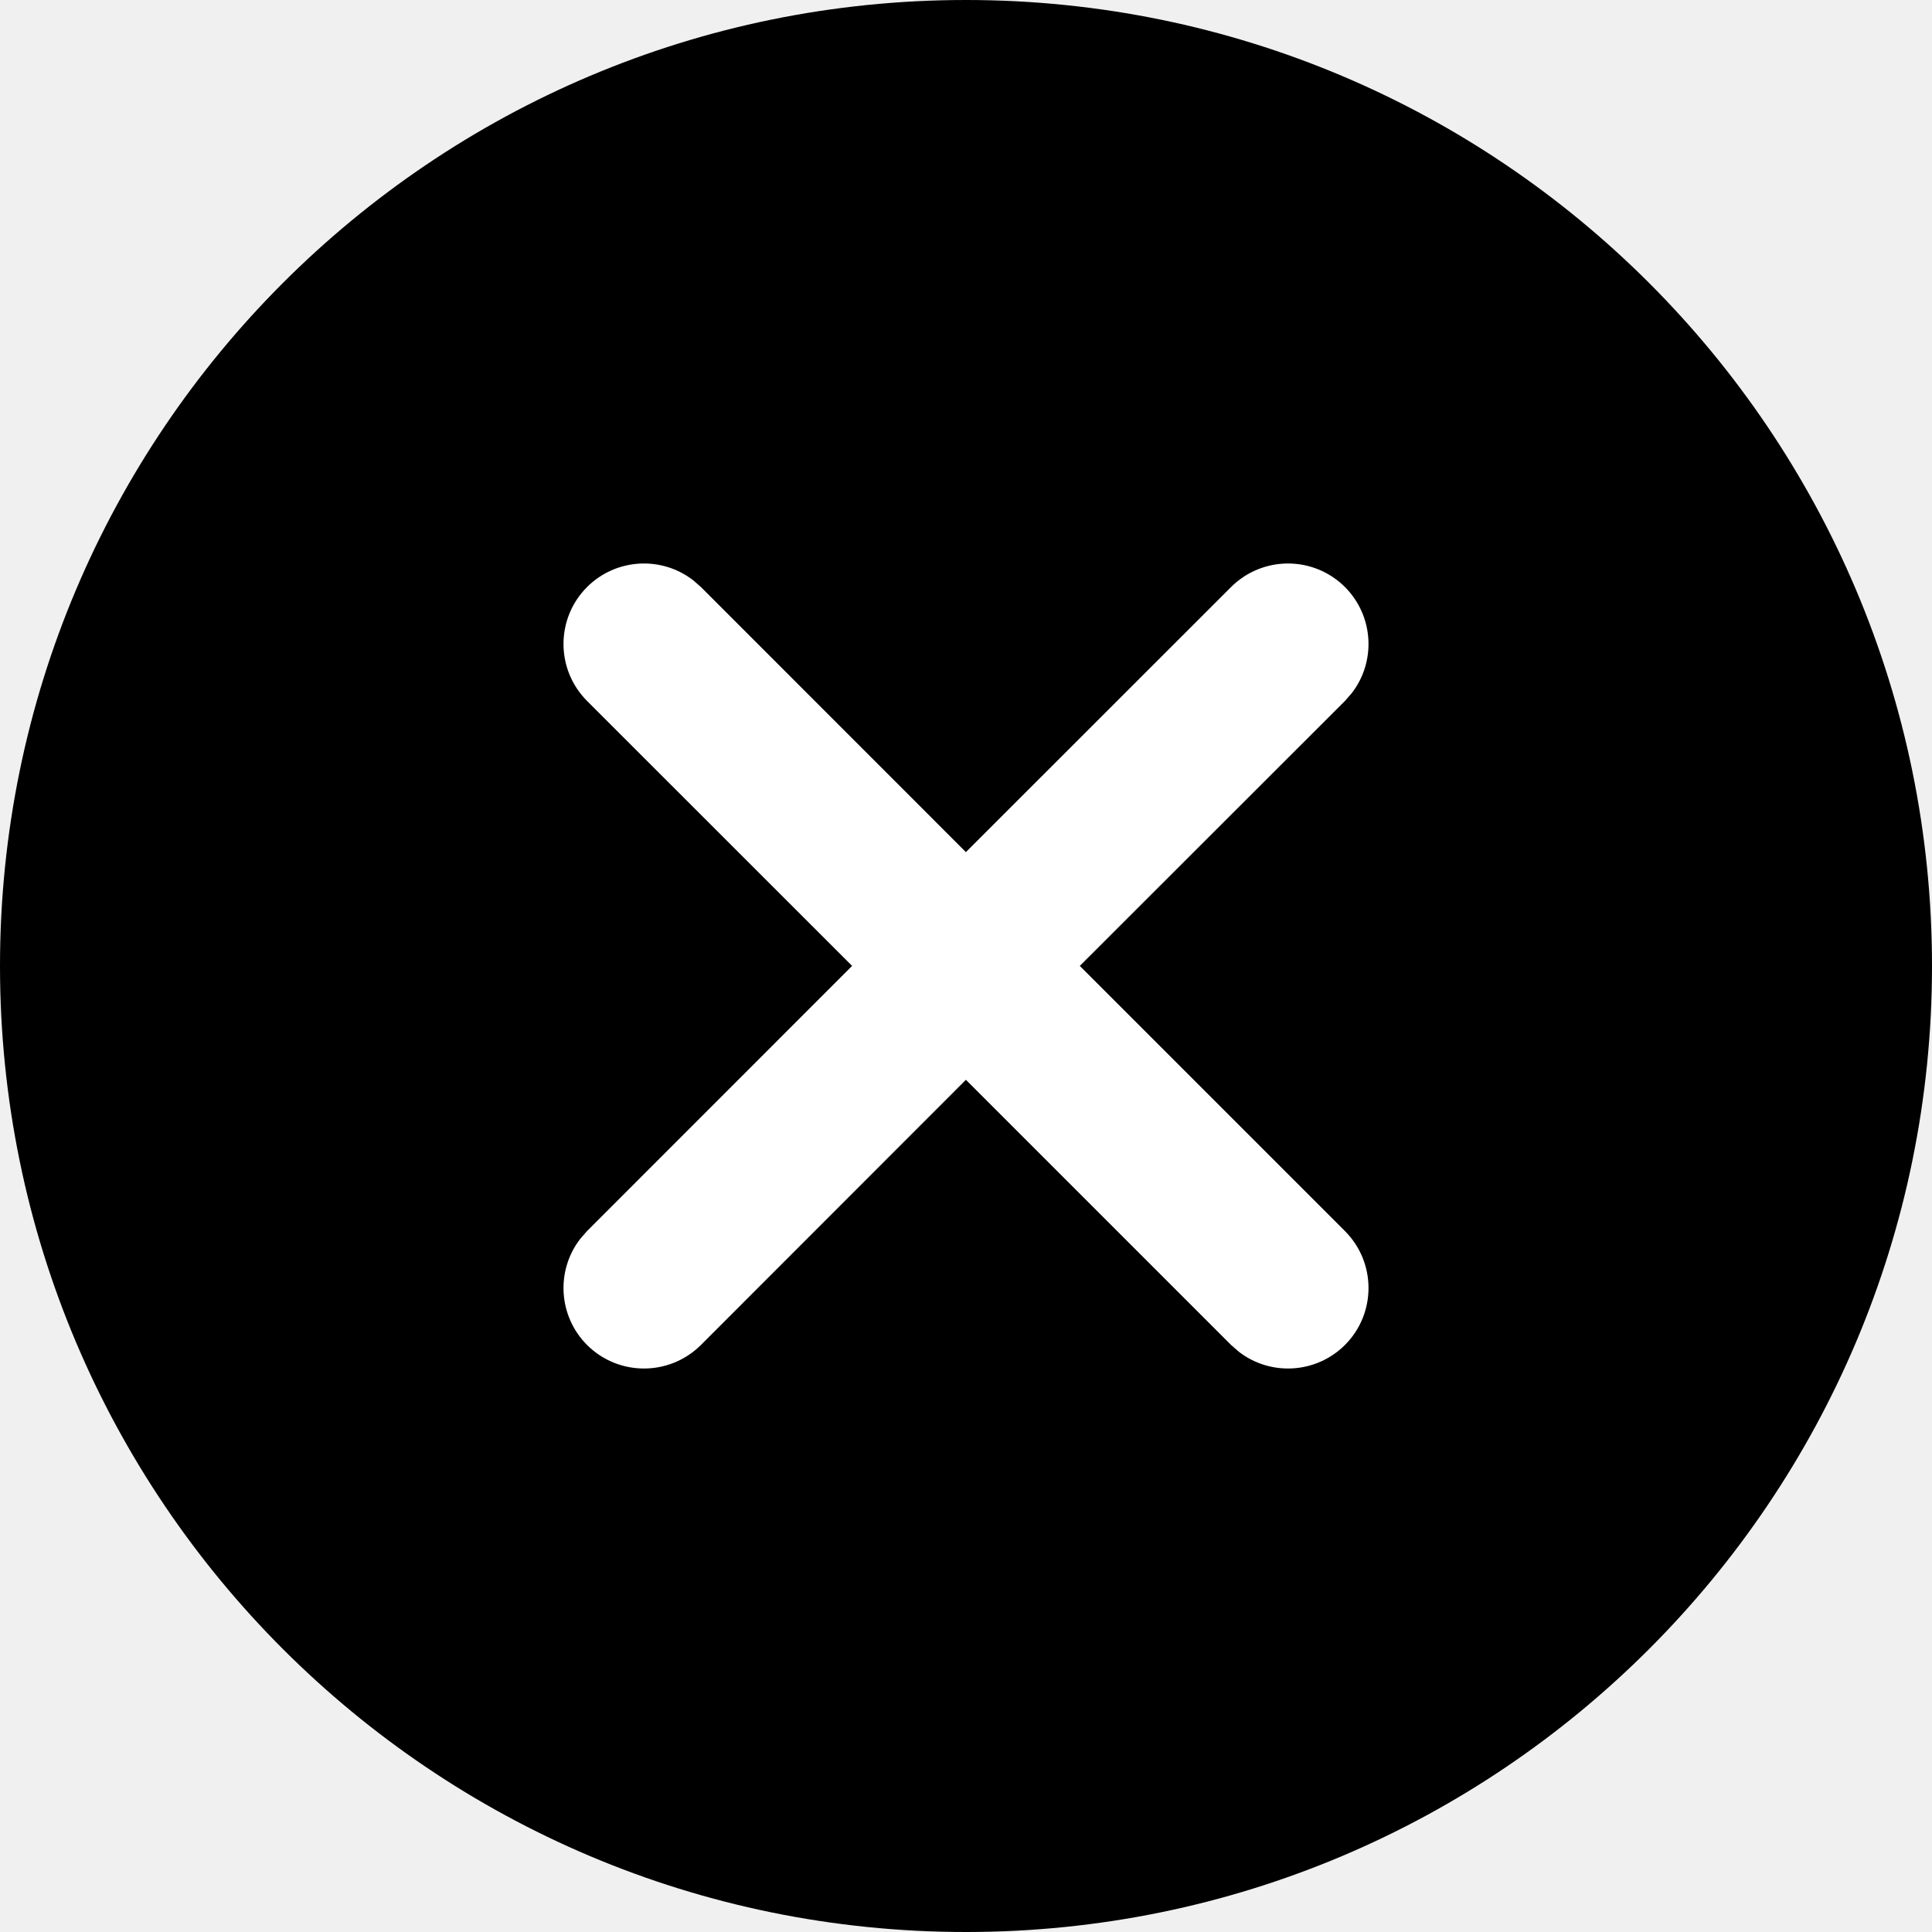
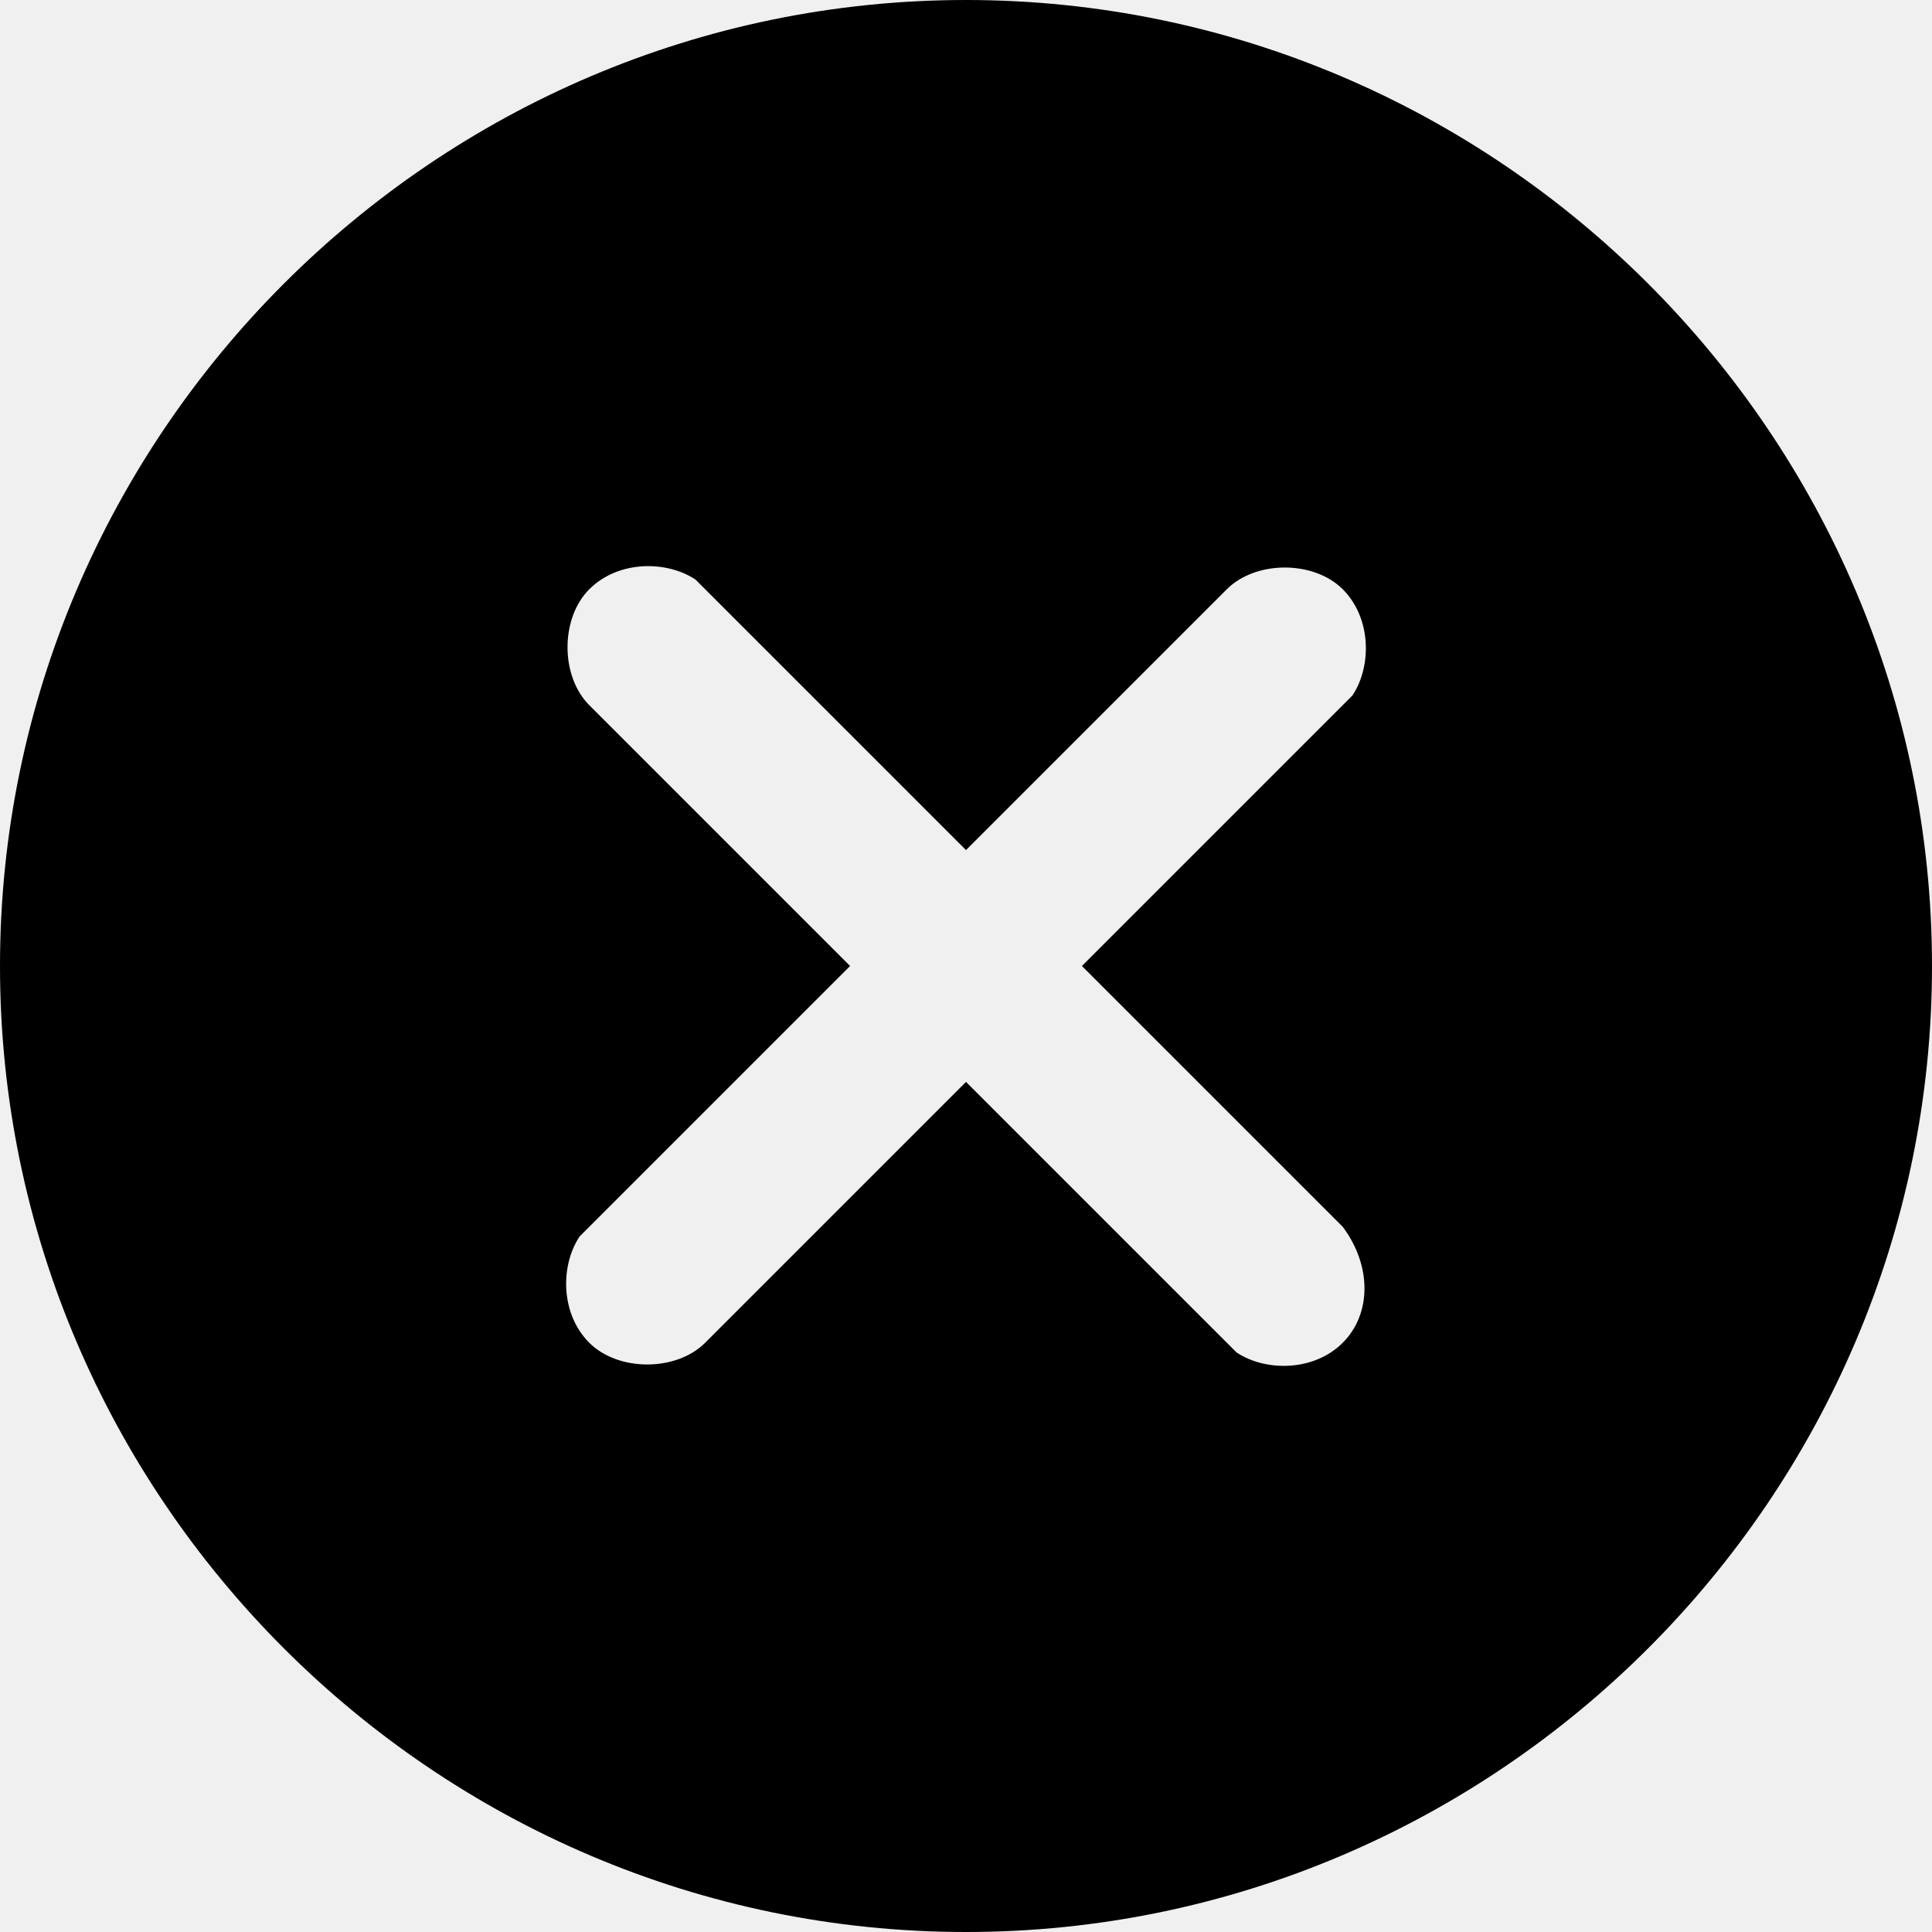
- <svg xmlns="http://www.w3.org/2000/svg" className="mr-3" width="20px" height="20px" viewBox="0 0 20 20" version="1.1">
-   <g stroke="none" strokeWidth="1" fill="none" fillRule="evenodd">
-     <path d="M10,0 C15.523,0 20,4.477 20,10 C20,15.523 15.523,20 10,20 C4.477,20 0,15.523 0,10 C0,4.477 4.477,0 10,0 Z" fill="#000" />
-     <path d="M13.923,6.077 C14.223,6.378 14.246,6.851 13.992,7.177 L13.923,7.256 L11.178,9.999 L13.923,12.744 C14.248,13.07 14.248,13.597 13.923,13.923 C13.622,14.223 13.149,14.246 12.823,13.992 L12.744,13.923 L9.999,11.178 L7.256,13.923 C6.93,14.248 6.403,14.248 6.077,13.923 C5.777,13.622 5.754,13.149 6.008,12.823 L6.077,12.744 L8.821,9.999 L6.077,7.256 C5.752,6.93 5.752,6.403 6.077,6.077 C6.378,5.777 6.851,5.754 7.177,6.008 L7.256,6.077 L9.999,8.821 L12.744,6.077 C13.07,5.752 13.597,5.752 13.923,6.077 Z" fill="#FFFFFF" fillRule="nonzero" />
-   </g>
+ <svg xmlns="http://www.w3.org/2000/svg" version="1.1" viewBox="0 0 20 20">
+   <path fill="#000000" d="M10,0C4.5,0,0,4.5,0,10s4.5,10,10,10s10-4.5,10-10S15.5,0,10,0z M13.9,13.9c-0.3,0.3-0.8,0.3-1.1,0.1l-0.1-0.1L10,11.2 l-2.7,2.7c-0.3,0.3-0.9,0.3-1.2,0c-0.3-0.3-0.3-0.8-0.1-1.1l0.1-0.1L8.8,10L6.1,7.3c-0.3-0.3-0.3-0.9,0-1.2C6.4,5.8,6.9,5.8,7.2,6 l0.1,0.1L10,8.8l2.7-2.7c0.3-0.3,0.9-0.3,1.2,0c0.3,0.3,0.3,0.8,0.1,1.1l-0.1,0.1L11.2,10l2.7,2.7C14.2,13.1,14.2,13.6,13.9,13.9z" />
+   <path class="inner" fill="transparent" d="M13.9,6.1c0.3,0.3,0.3,0.8,0.1,1.1l-0.1,0.1L11.2,10l2.7,2.7c0.3,0.3,0.3,0.9,0,1.2c-0.3,0.3-0.8,0.3-1.1,0.1 l-0.1-0.1L10,11.2l-2.7,2.7c-0.3,0.3-0.9,0.3-1.2,0c-0.3-0.3-0.3-0.8-0.1-1.1l0.1-0.1L8.8,10L6.1,7.3c-0.3-0.3-0.3-0.9,0-1.2 C6.4,5.8,6.9,5.8,7.2,6l0.1,0.1L10,8.8l2.7-2.7C13.1,5.8,13.6,5.8,13.9,6.1z" />
</svg>
